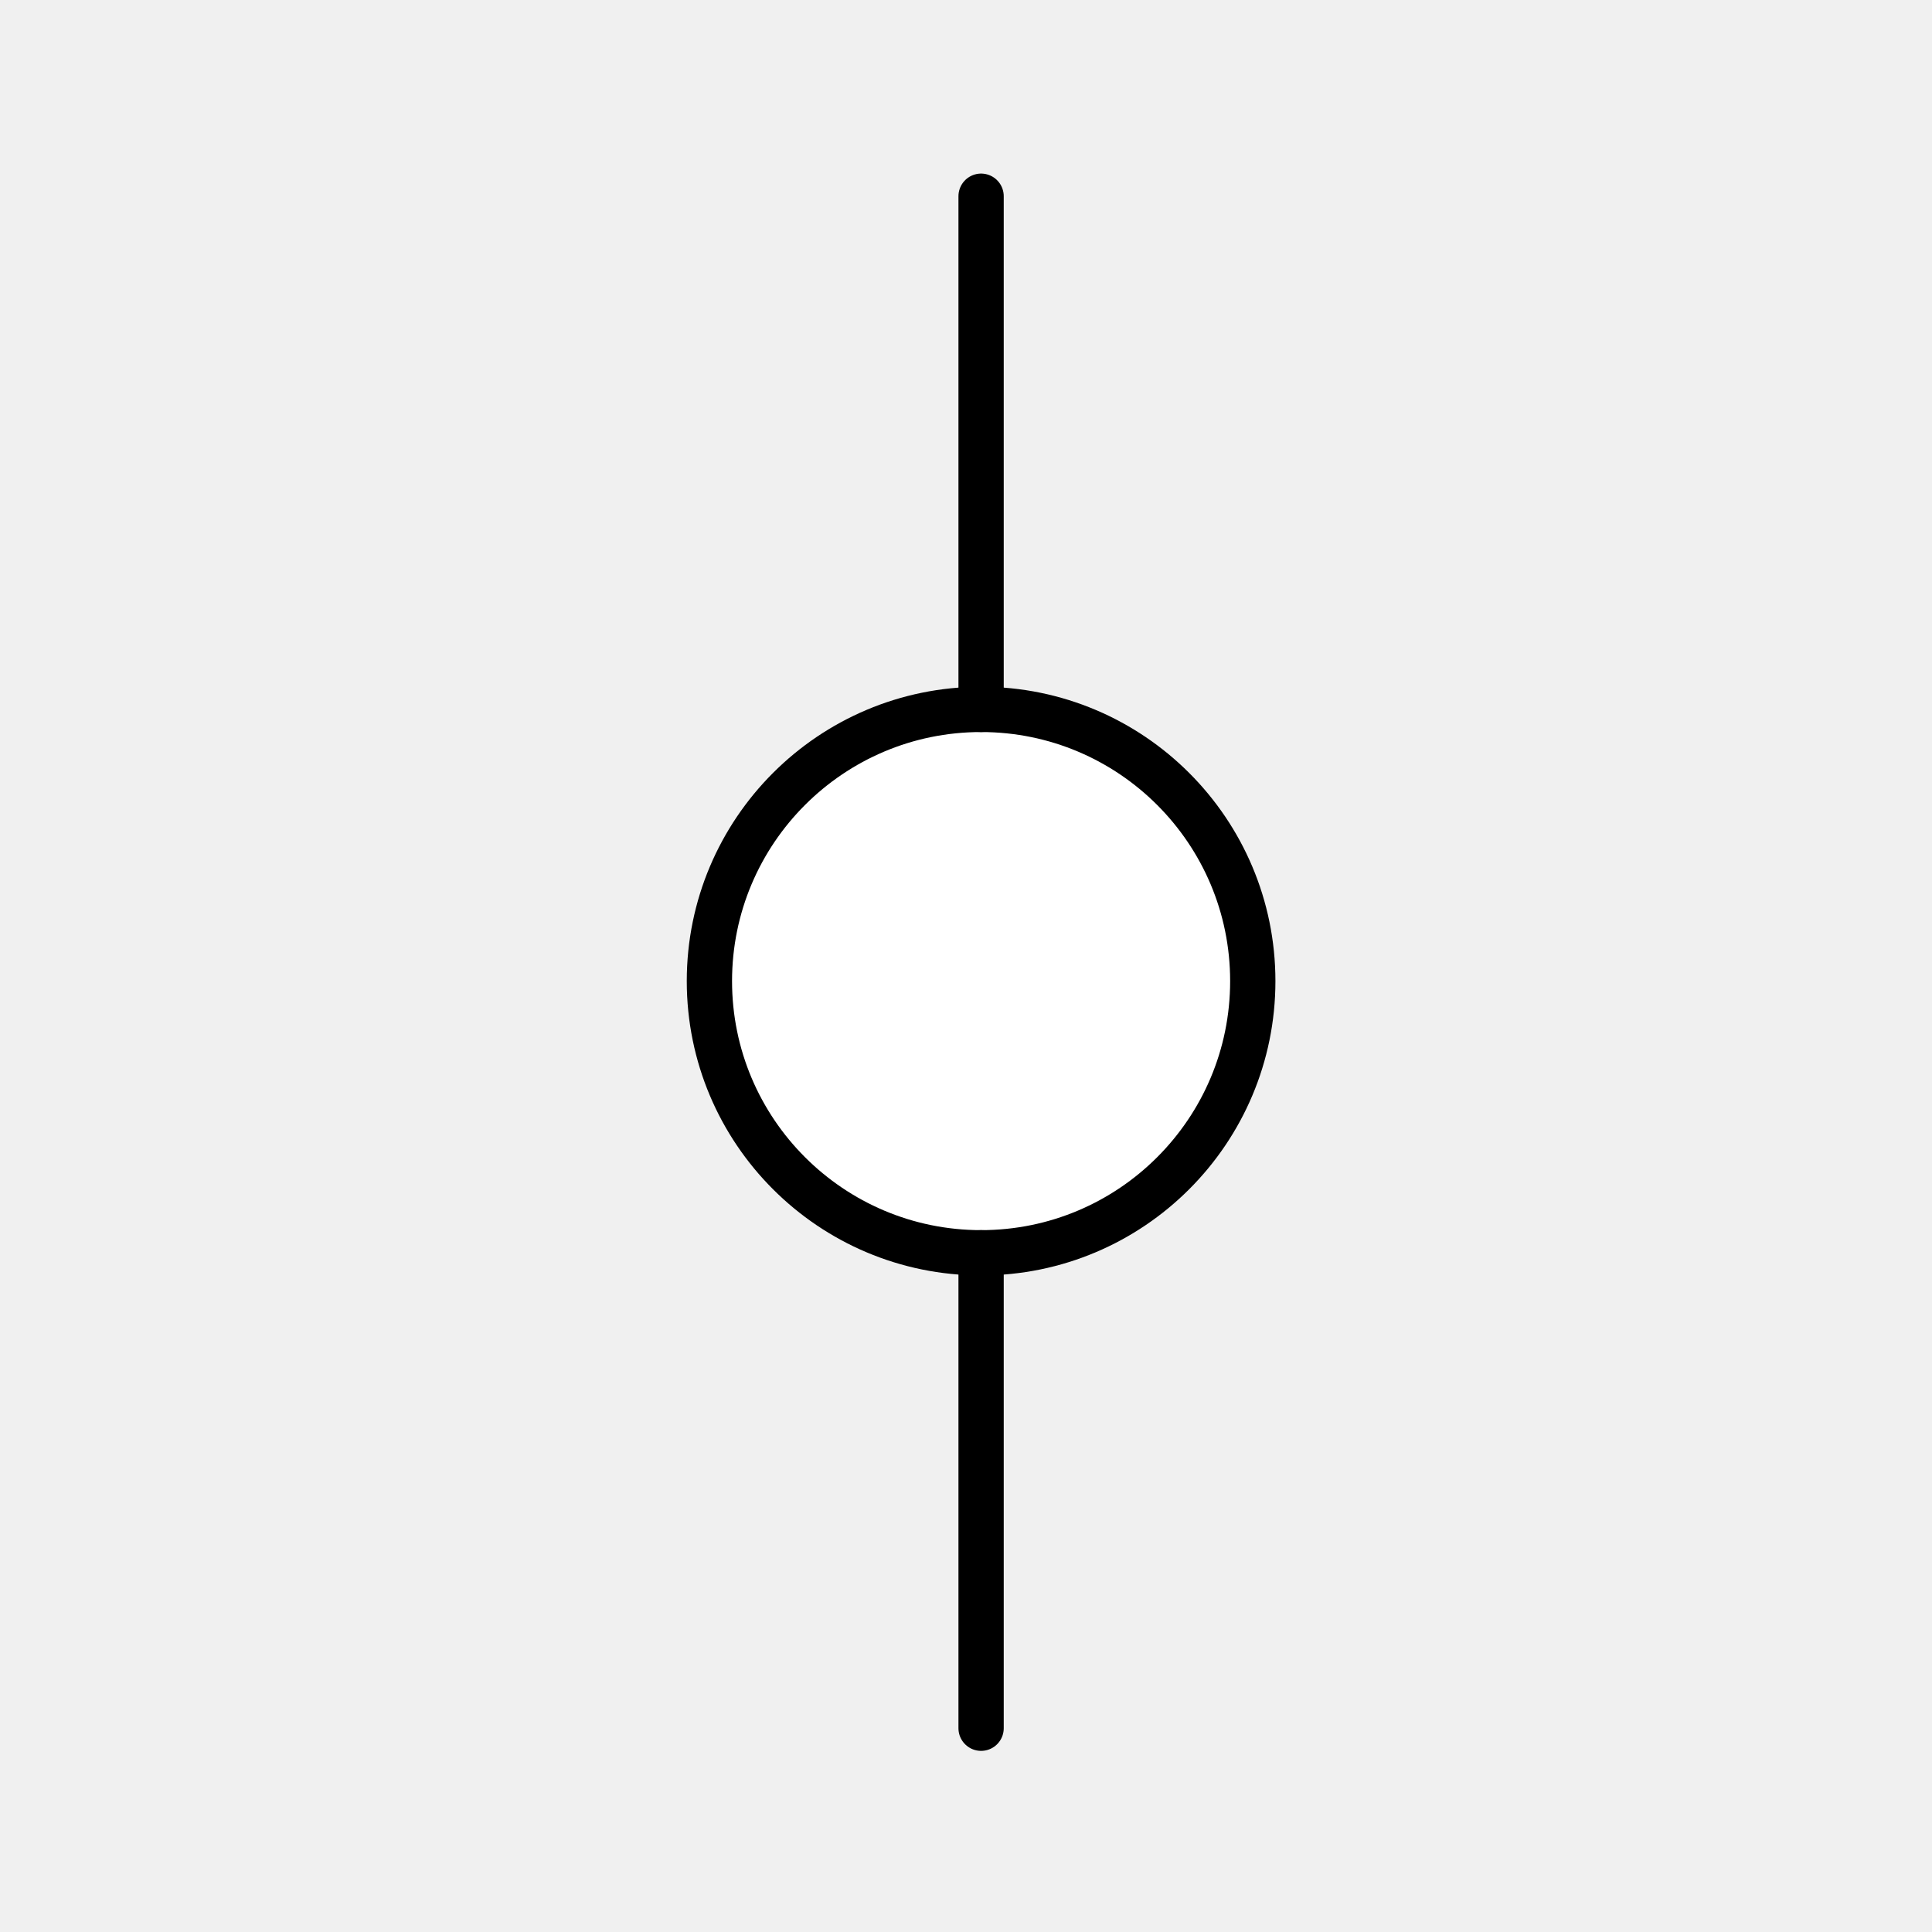
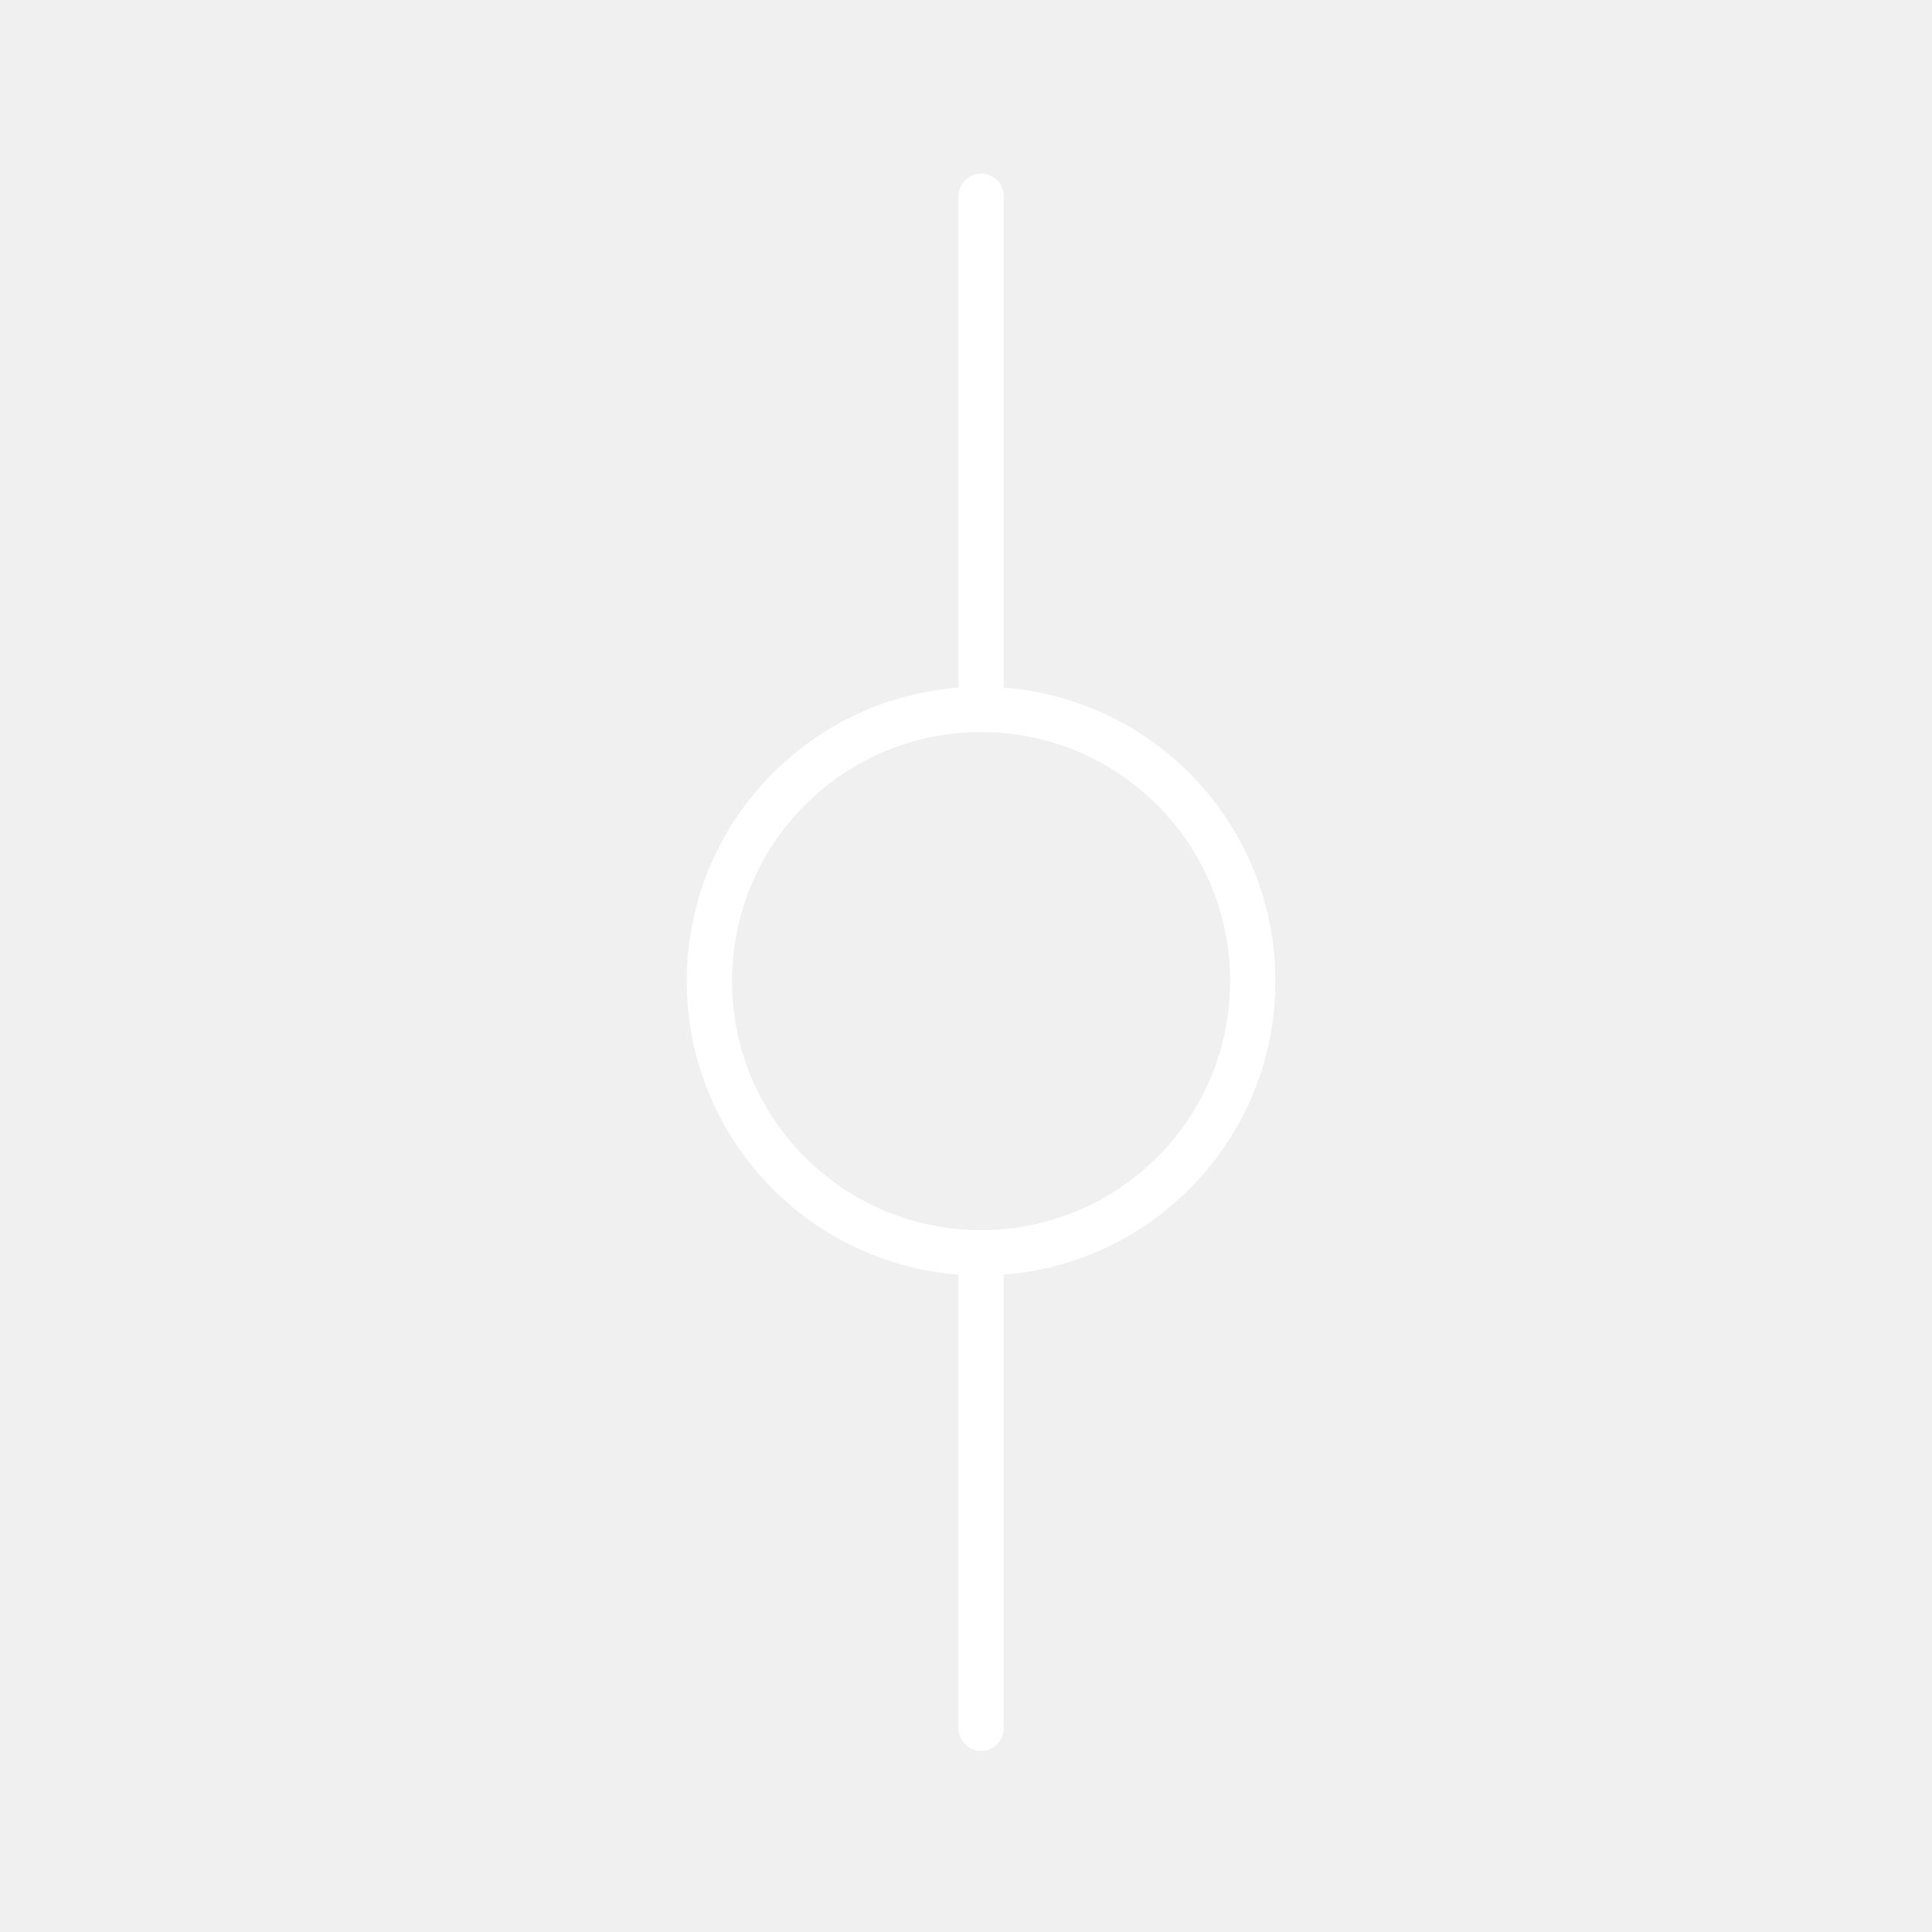
- <svg xmlns="http://www.w3.org/2000/svg" viewBox="0 0 64 64" fill="#fff" fill-rule="evenodd" stroke="#000" stroke-linecap="round" stroke-linejoin="round">
+ <svg xmlns="http://www.w3.org/2000/svg" viewBox="0 0 64 64" fill="none" fill-rule="evenodd" stroke="#fff" stroke-linecap="round" stroke-linejoin="round">
  <g stroke-width="1.5">
    <circle cx="32.5" cy="32.5" r="9" />
    <g fill="none">
      <path d="M32.5 57.25          V41.5          m0-35          v17          m-7 3" />
    </g>
  </g>
</svg>
